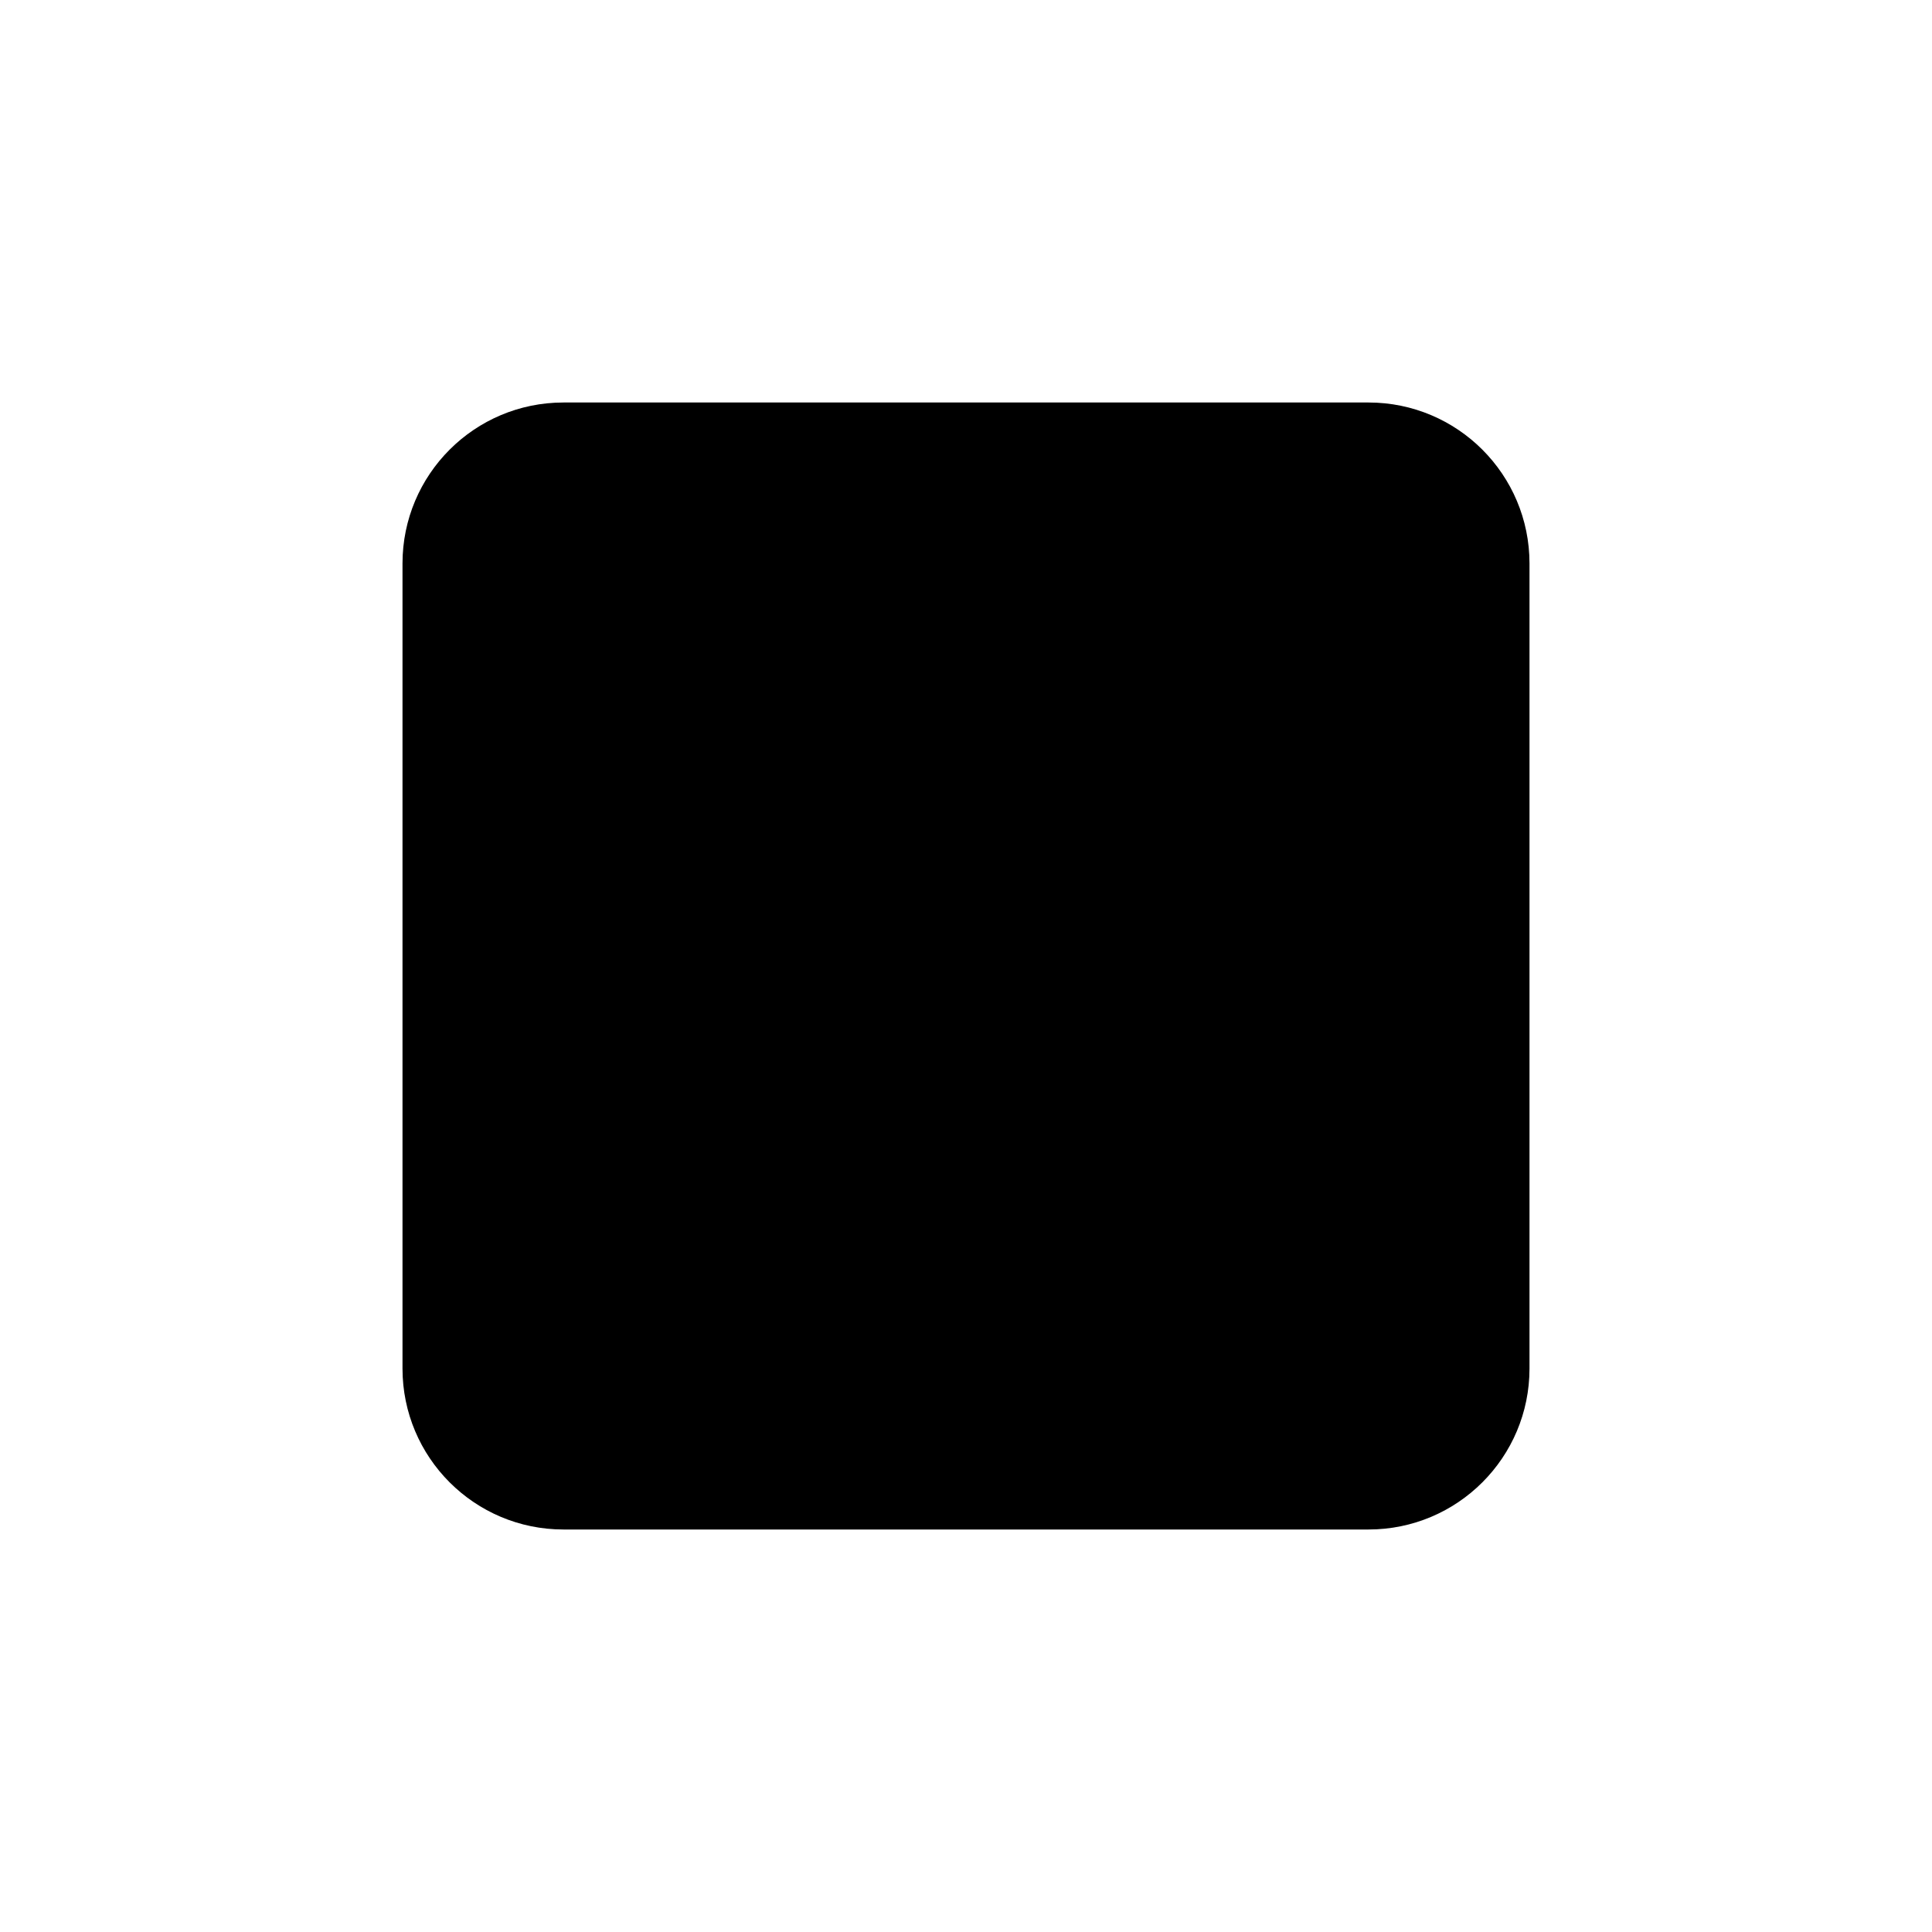
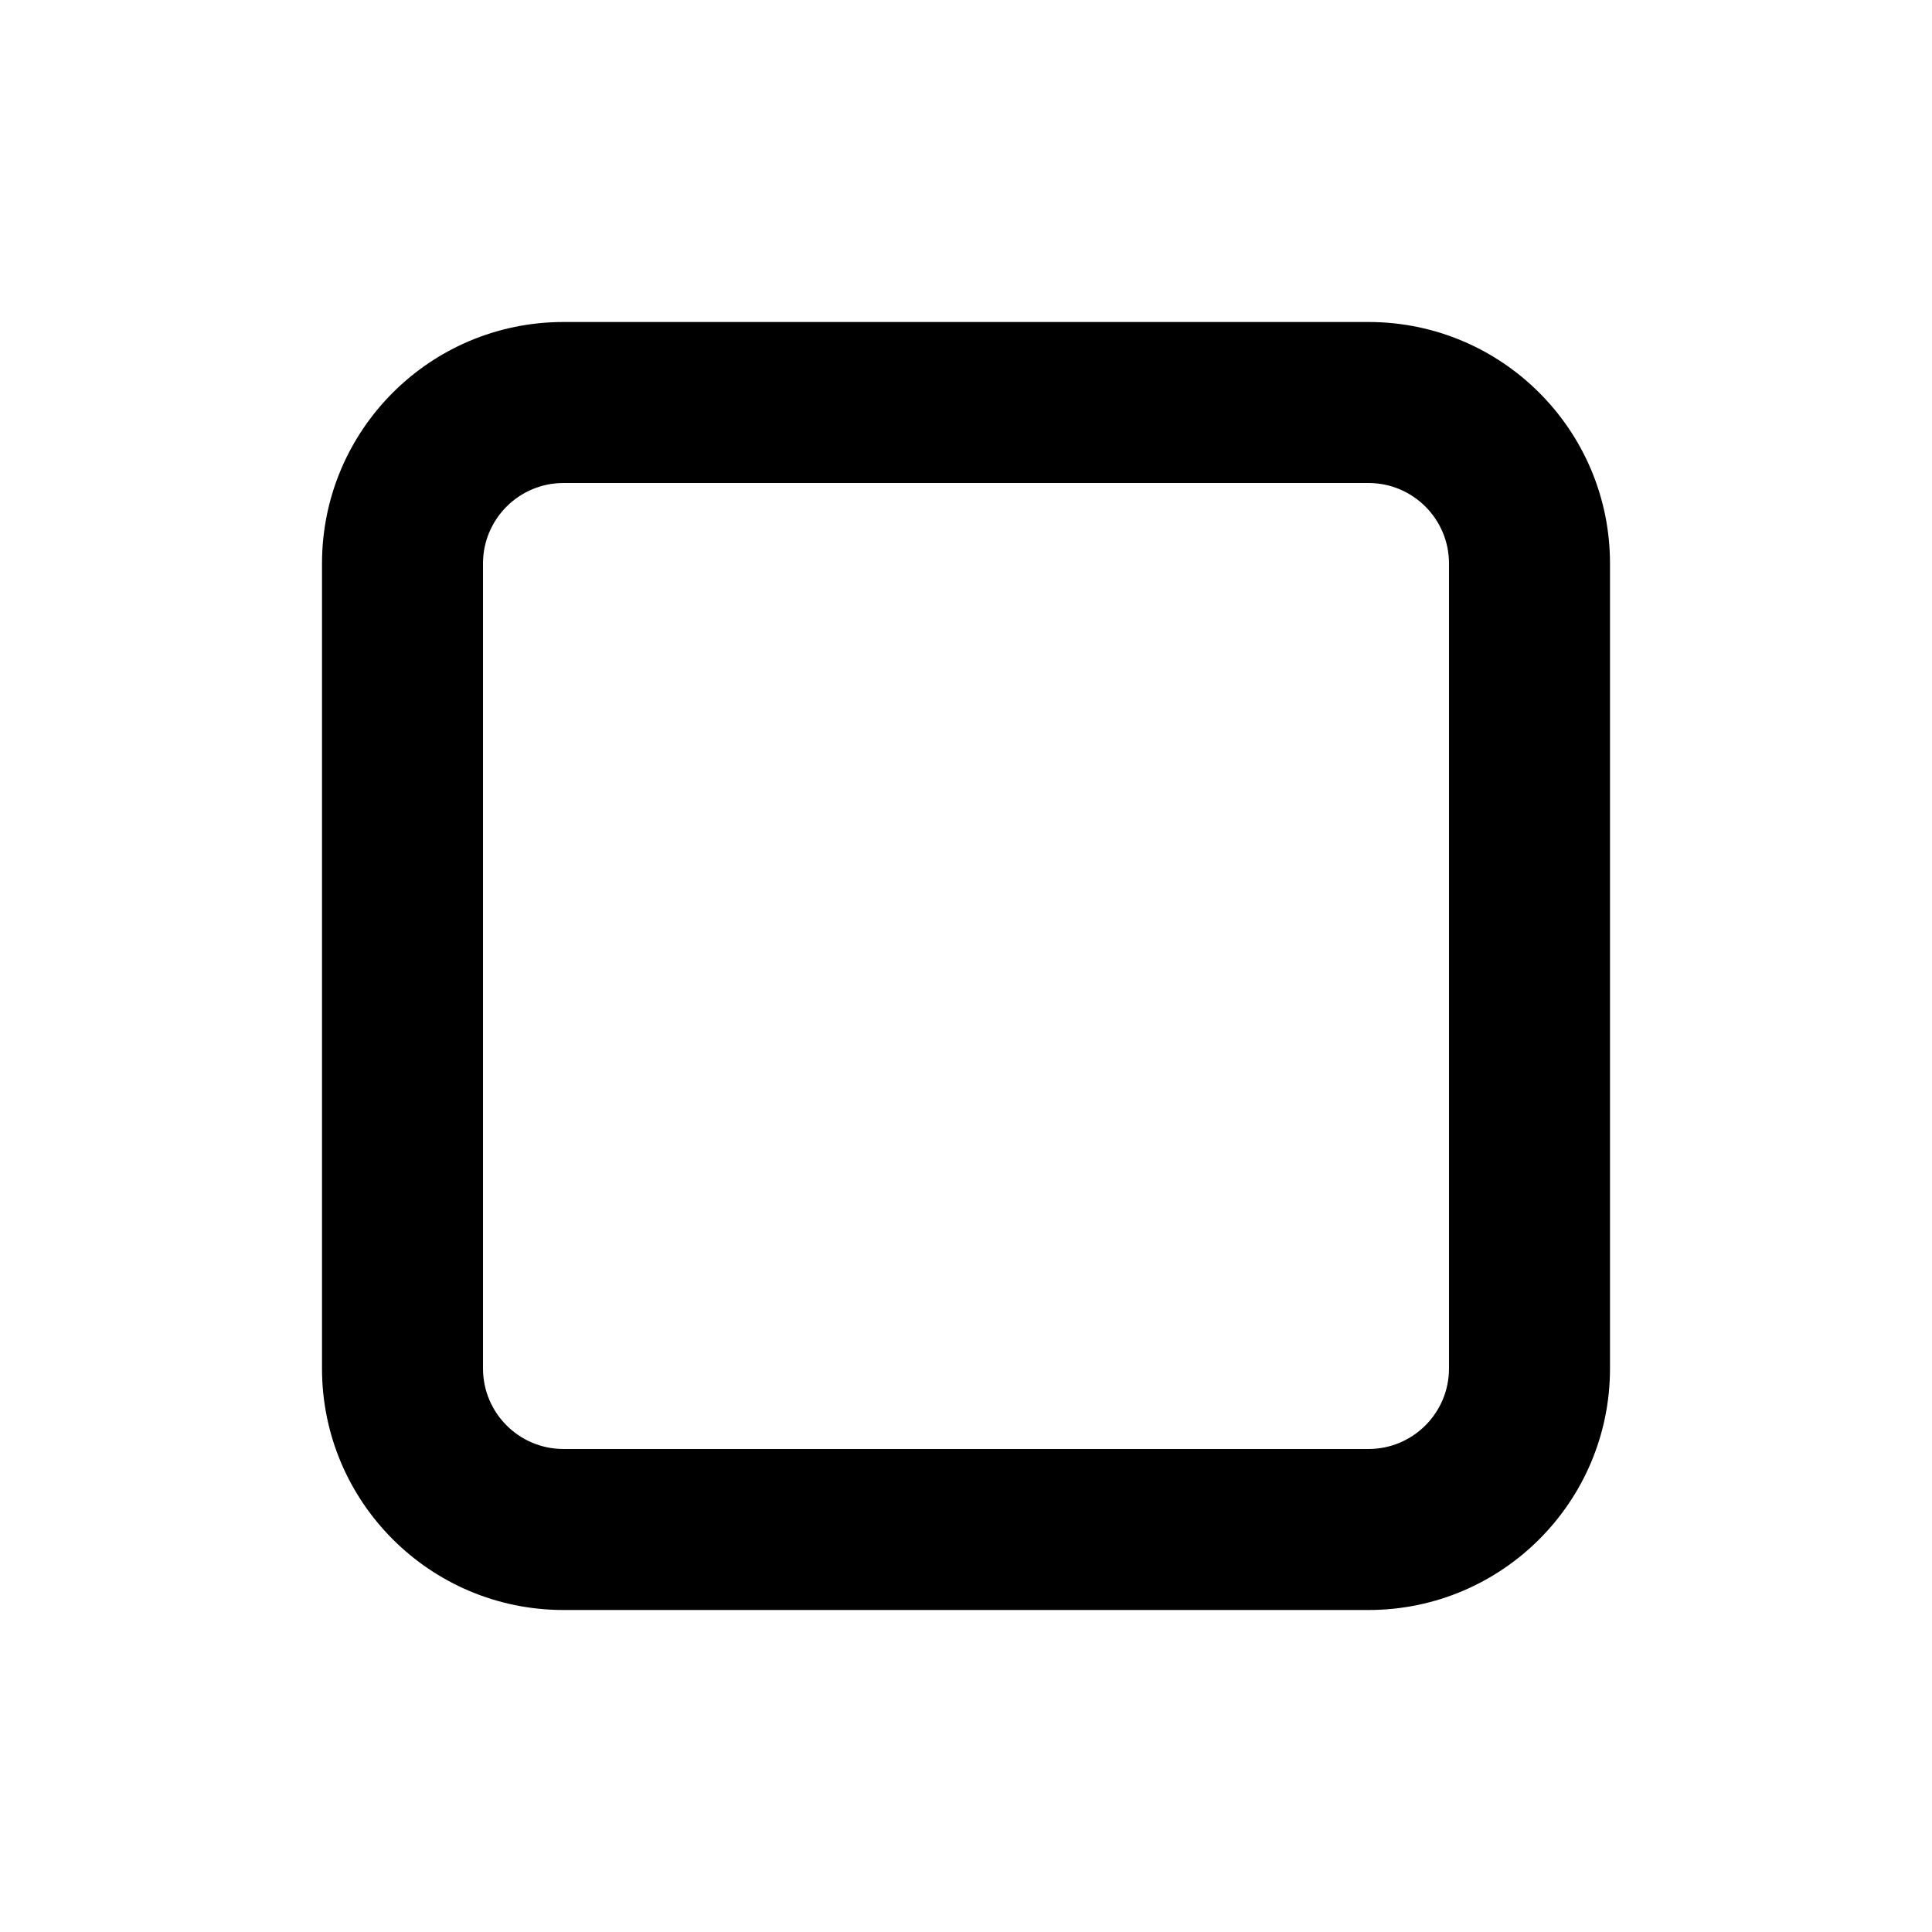
<svg xmlns="http://www.w3.org/2000/svg" viewBox="0 0 24 24" fill="currentColor">
-   <path d="M5 7C5 5.895 5.895 5 7 5H17C18.105 5 19 5.895 19 7V17C19 18.105 18.105 19 17 19H7C5.895 19 5 18.105 5 17V7Z" fill="currentColor" />
+   <path fill-rule="evenodd" clip-rule="evenodd" d="M7 4H17C18.657 4 20 5.343 20 7V17C20 18.657 18.657 20 17 20H7C5.343 20 4 18.657 4 17V7C4 5.343 5.343 4 7 4ZM7 6C6.448 6 6 6.448 6 7V17C6 17.552 6.448 18 7 18H17C17.552 18 18 17.552 18 17V7C18 6.448 17.552 6 17 6H7Z" fill="currentColor" />
</svg>
